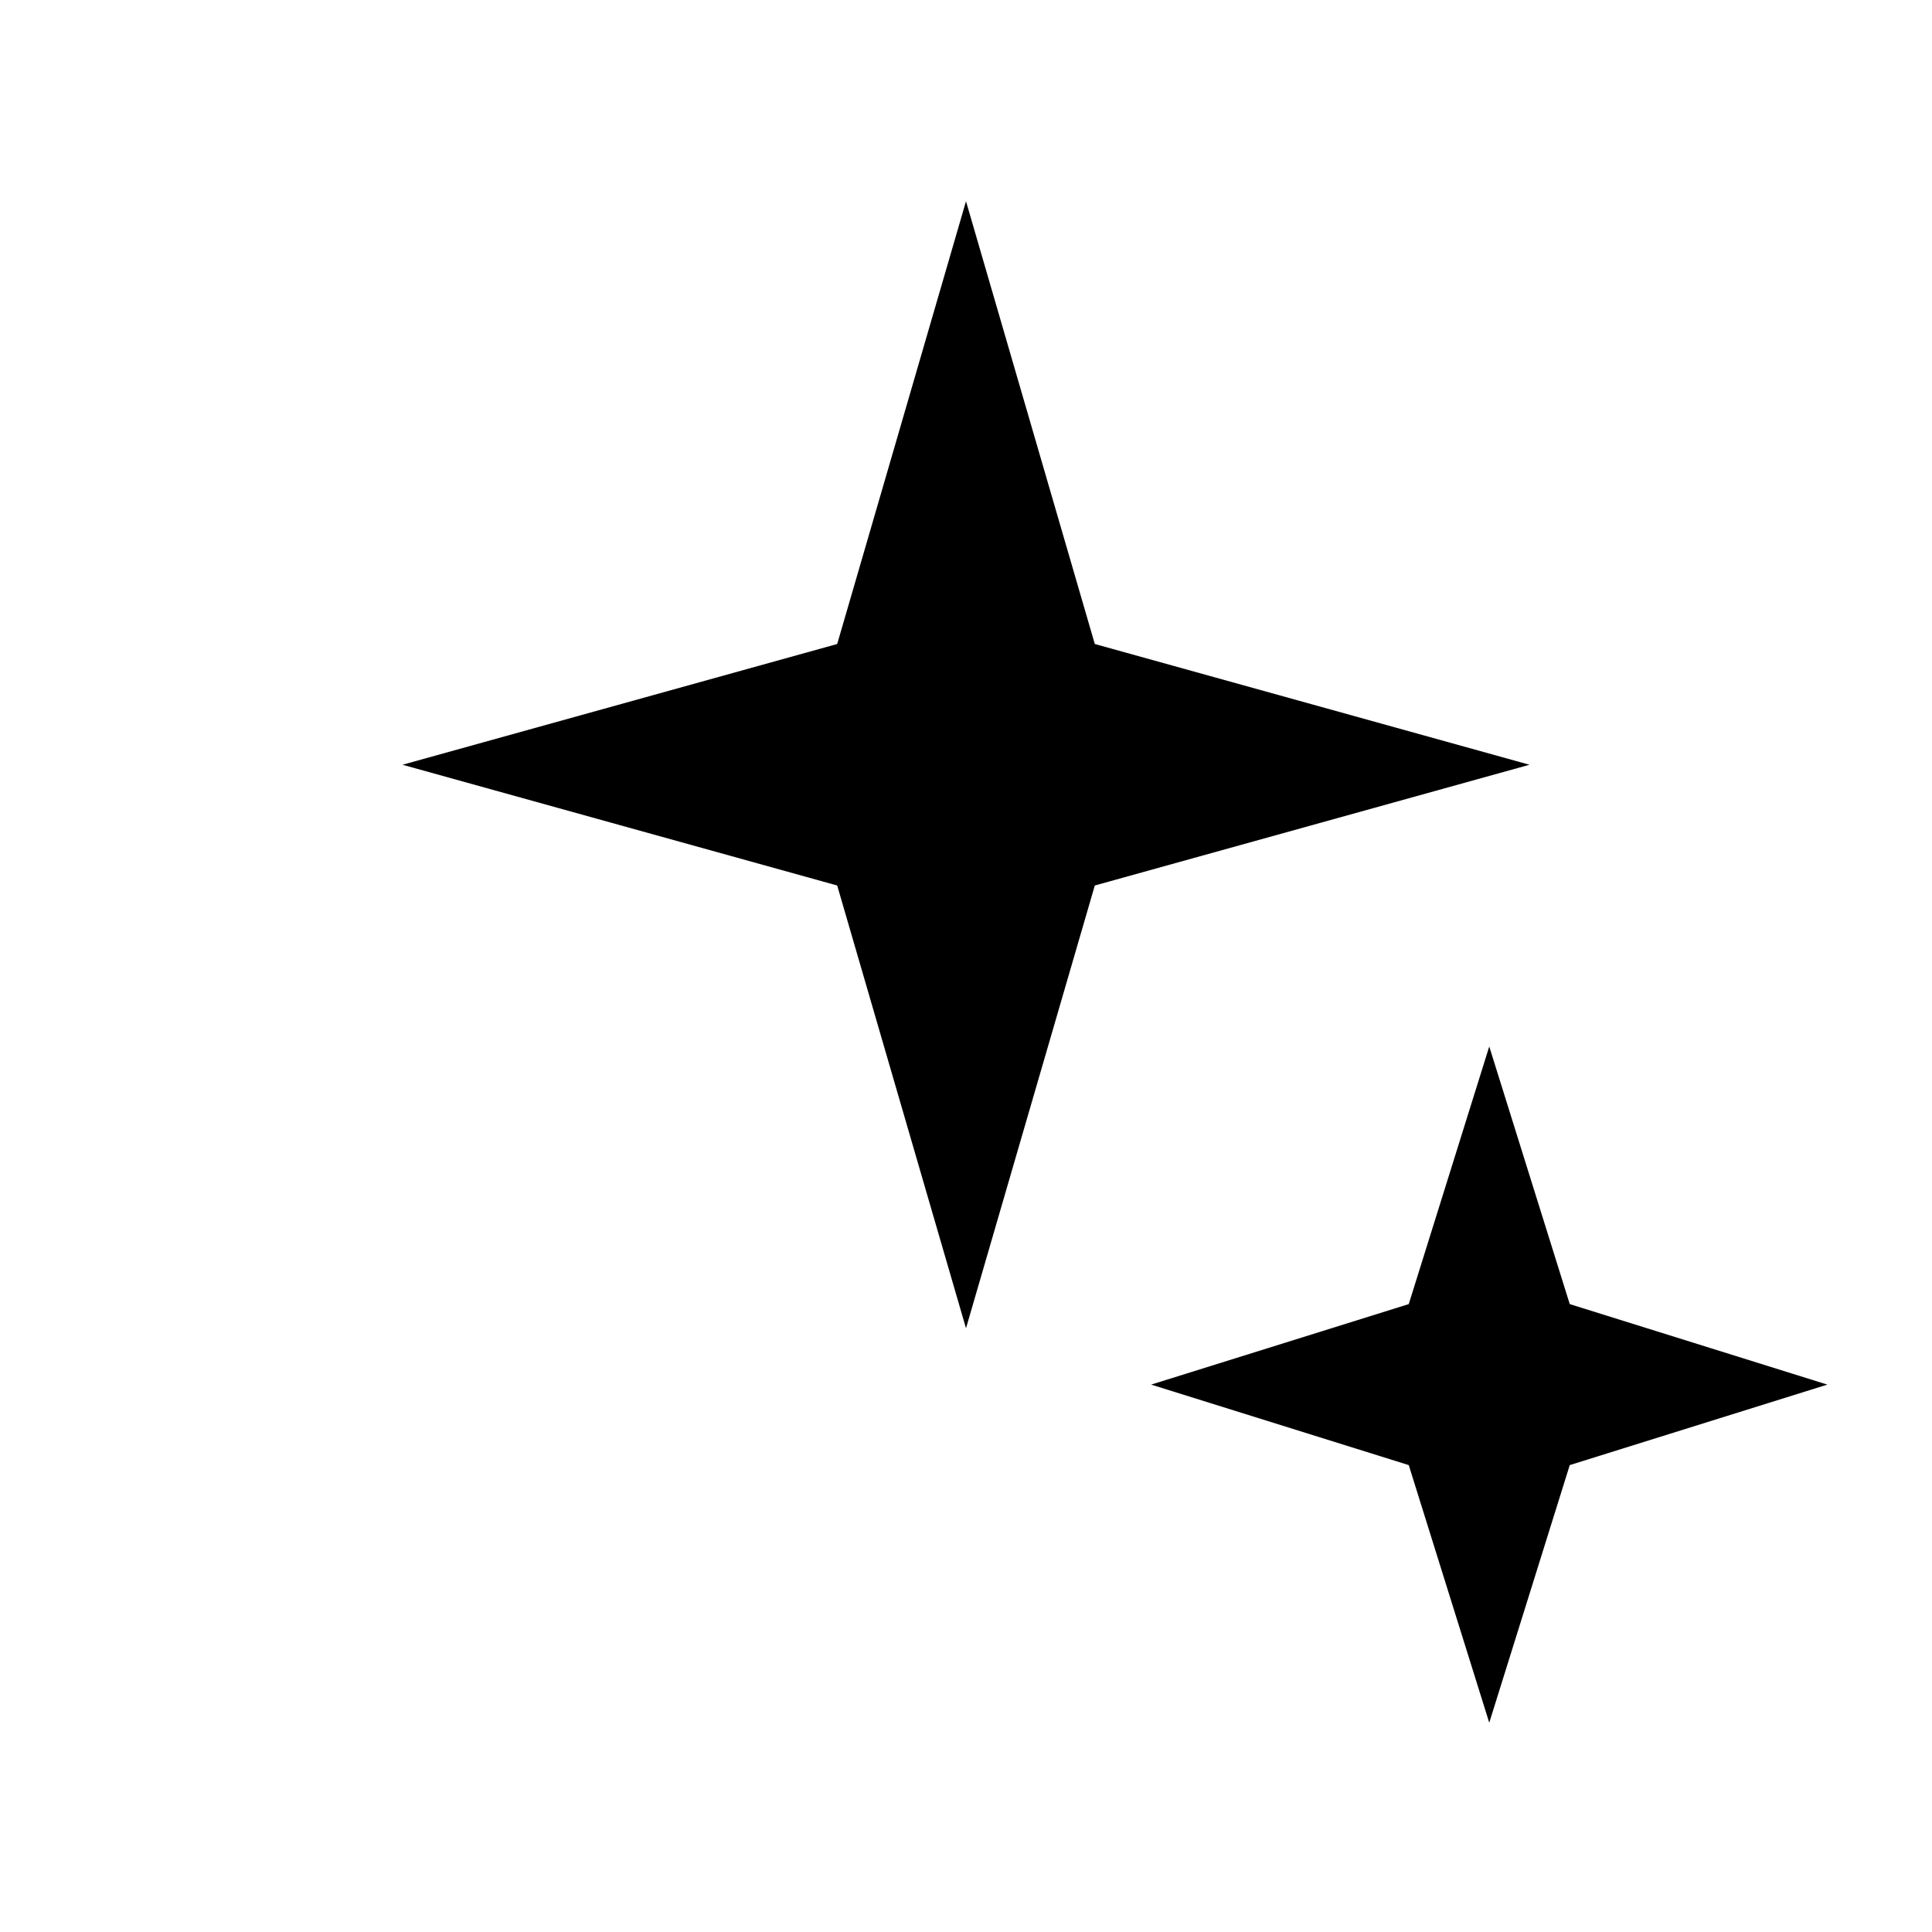
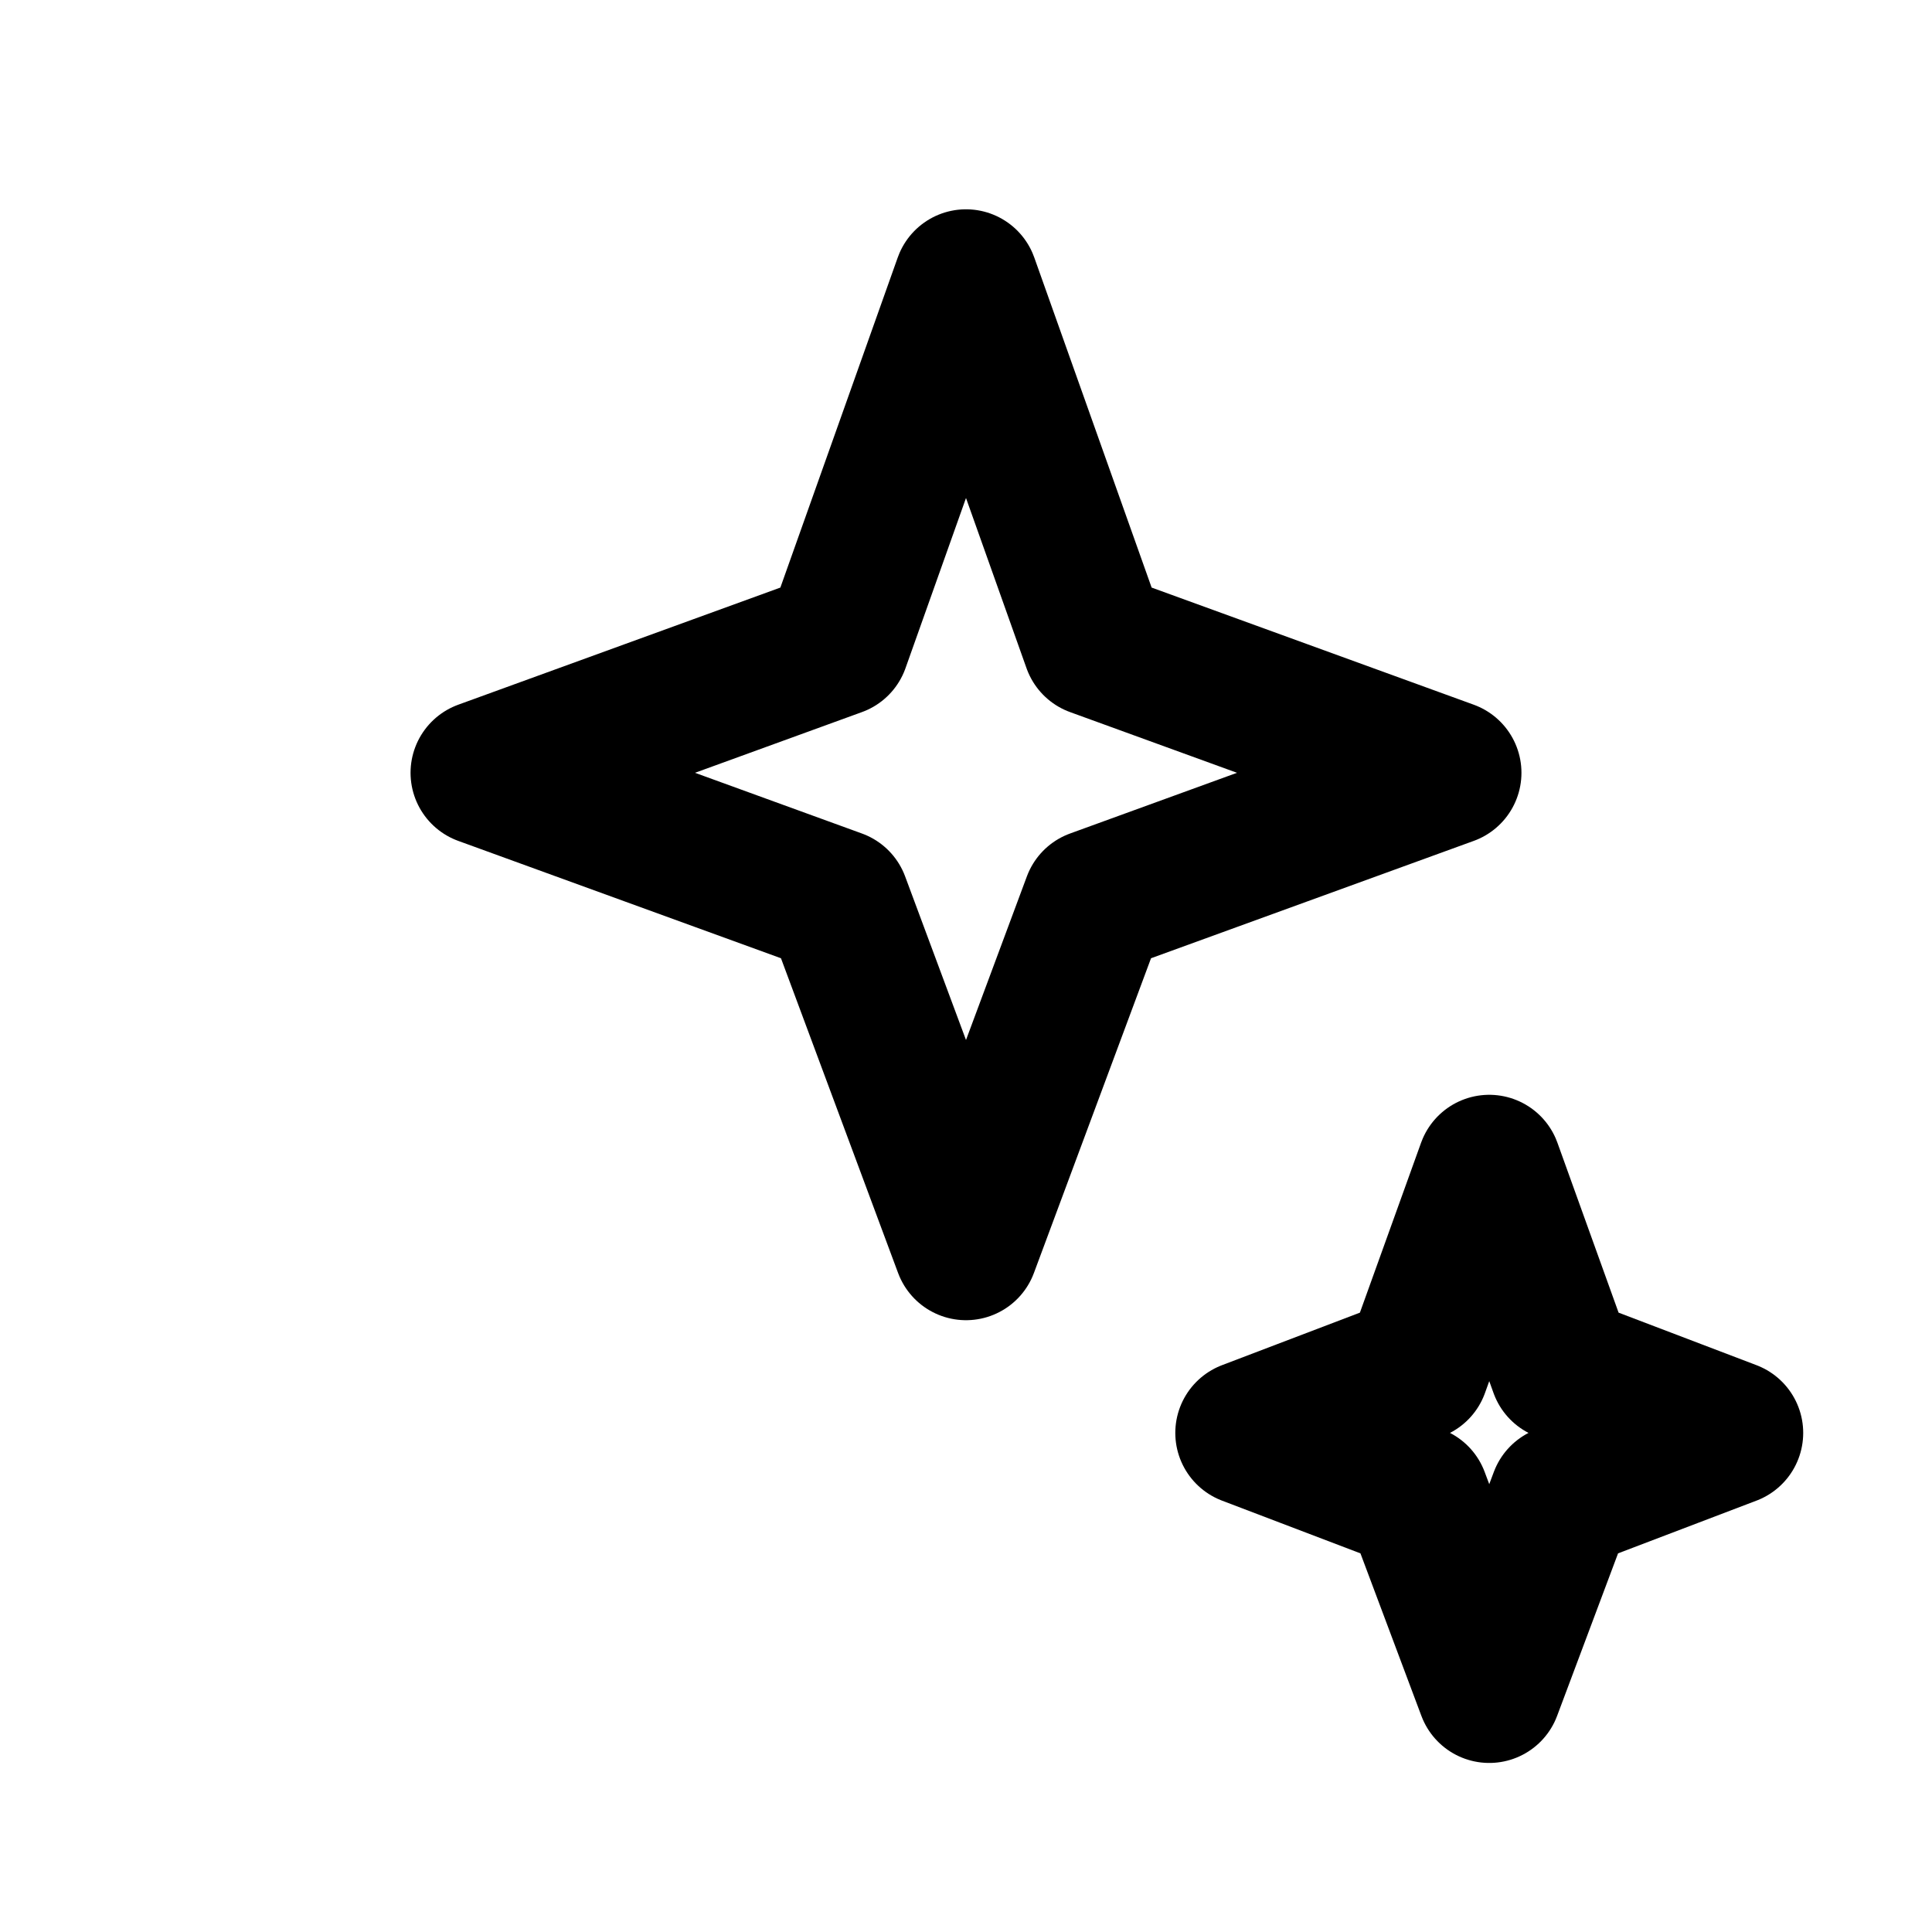
- <svg xmlns="http://www.w3.org/2000/svg" viewBox="0 0 24 24" fill="currentColor">
-   <path d="M12 2.5 13.6 8 19 9.5 13.6 11 12 16.5 10.4 11 5 9.5 10.4 8 12 2.5Zm6.5 10.5 1 3.2 3.2 1-3.2 1-1 3.2-1-3.2-3.2-1 3.2-1 1-3.2Z" />
+ <svg xmlns="http://www.w3.org/2000/svg" viewBox="0 0 24 24" fill="none" stroke="currentColor" stroke-width="1.8" stroke-linecap="round" stroke-linejoin="round">
+   <path d="M12 3.5 13.6 8 18 9.6 13.6 11.2 12 15.5 10.4 11.2 6 9.6 10.4 8 12 3.5Z" />
+   <path d="M18.5 14.5 19.4 17l2.1.8-2.1.8-.9 2.4-.9-2.4-2.1-.8 2.1-.8.9-2.5Z" />
</svg>
